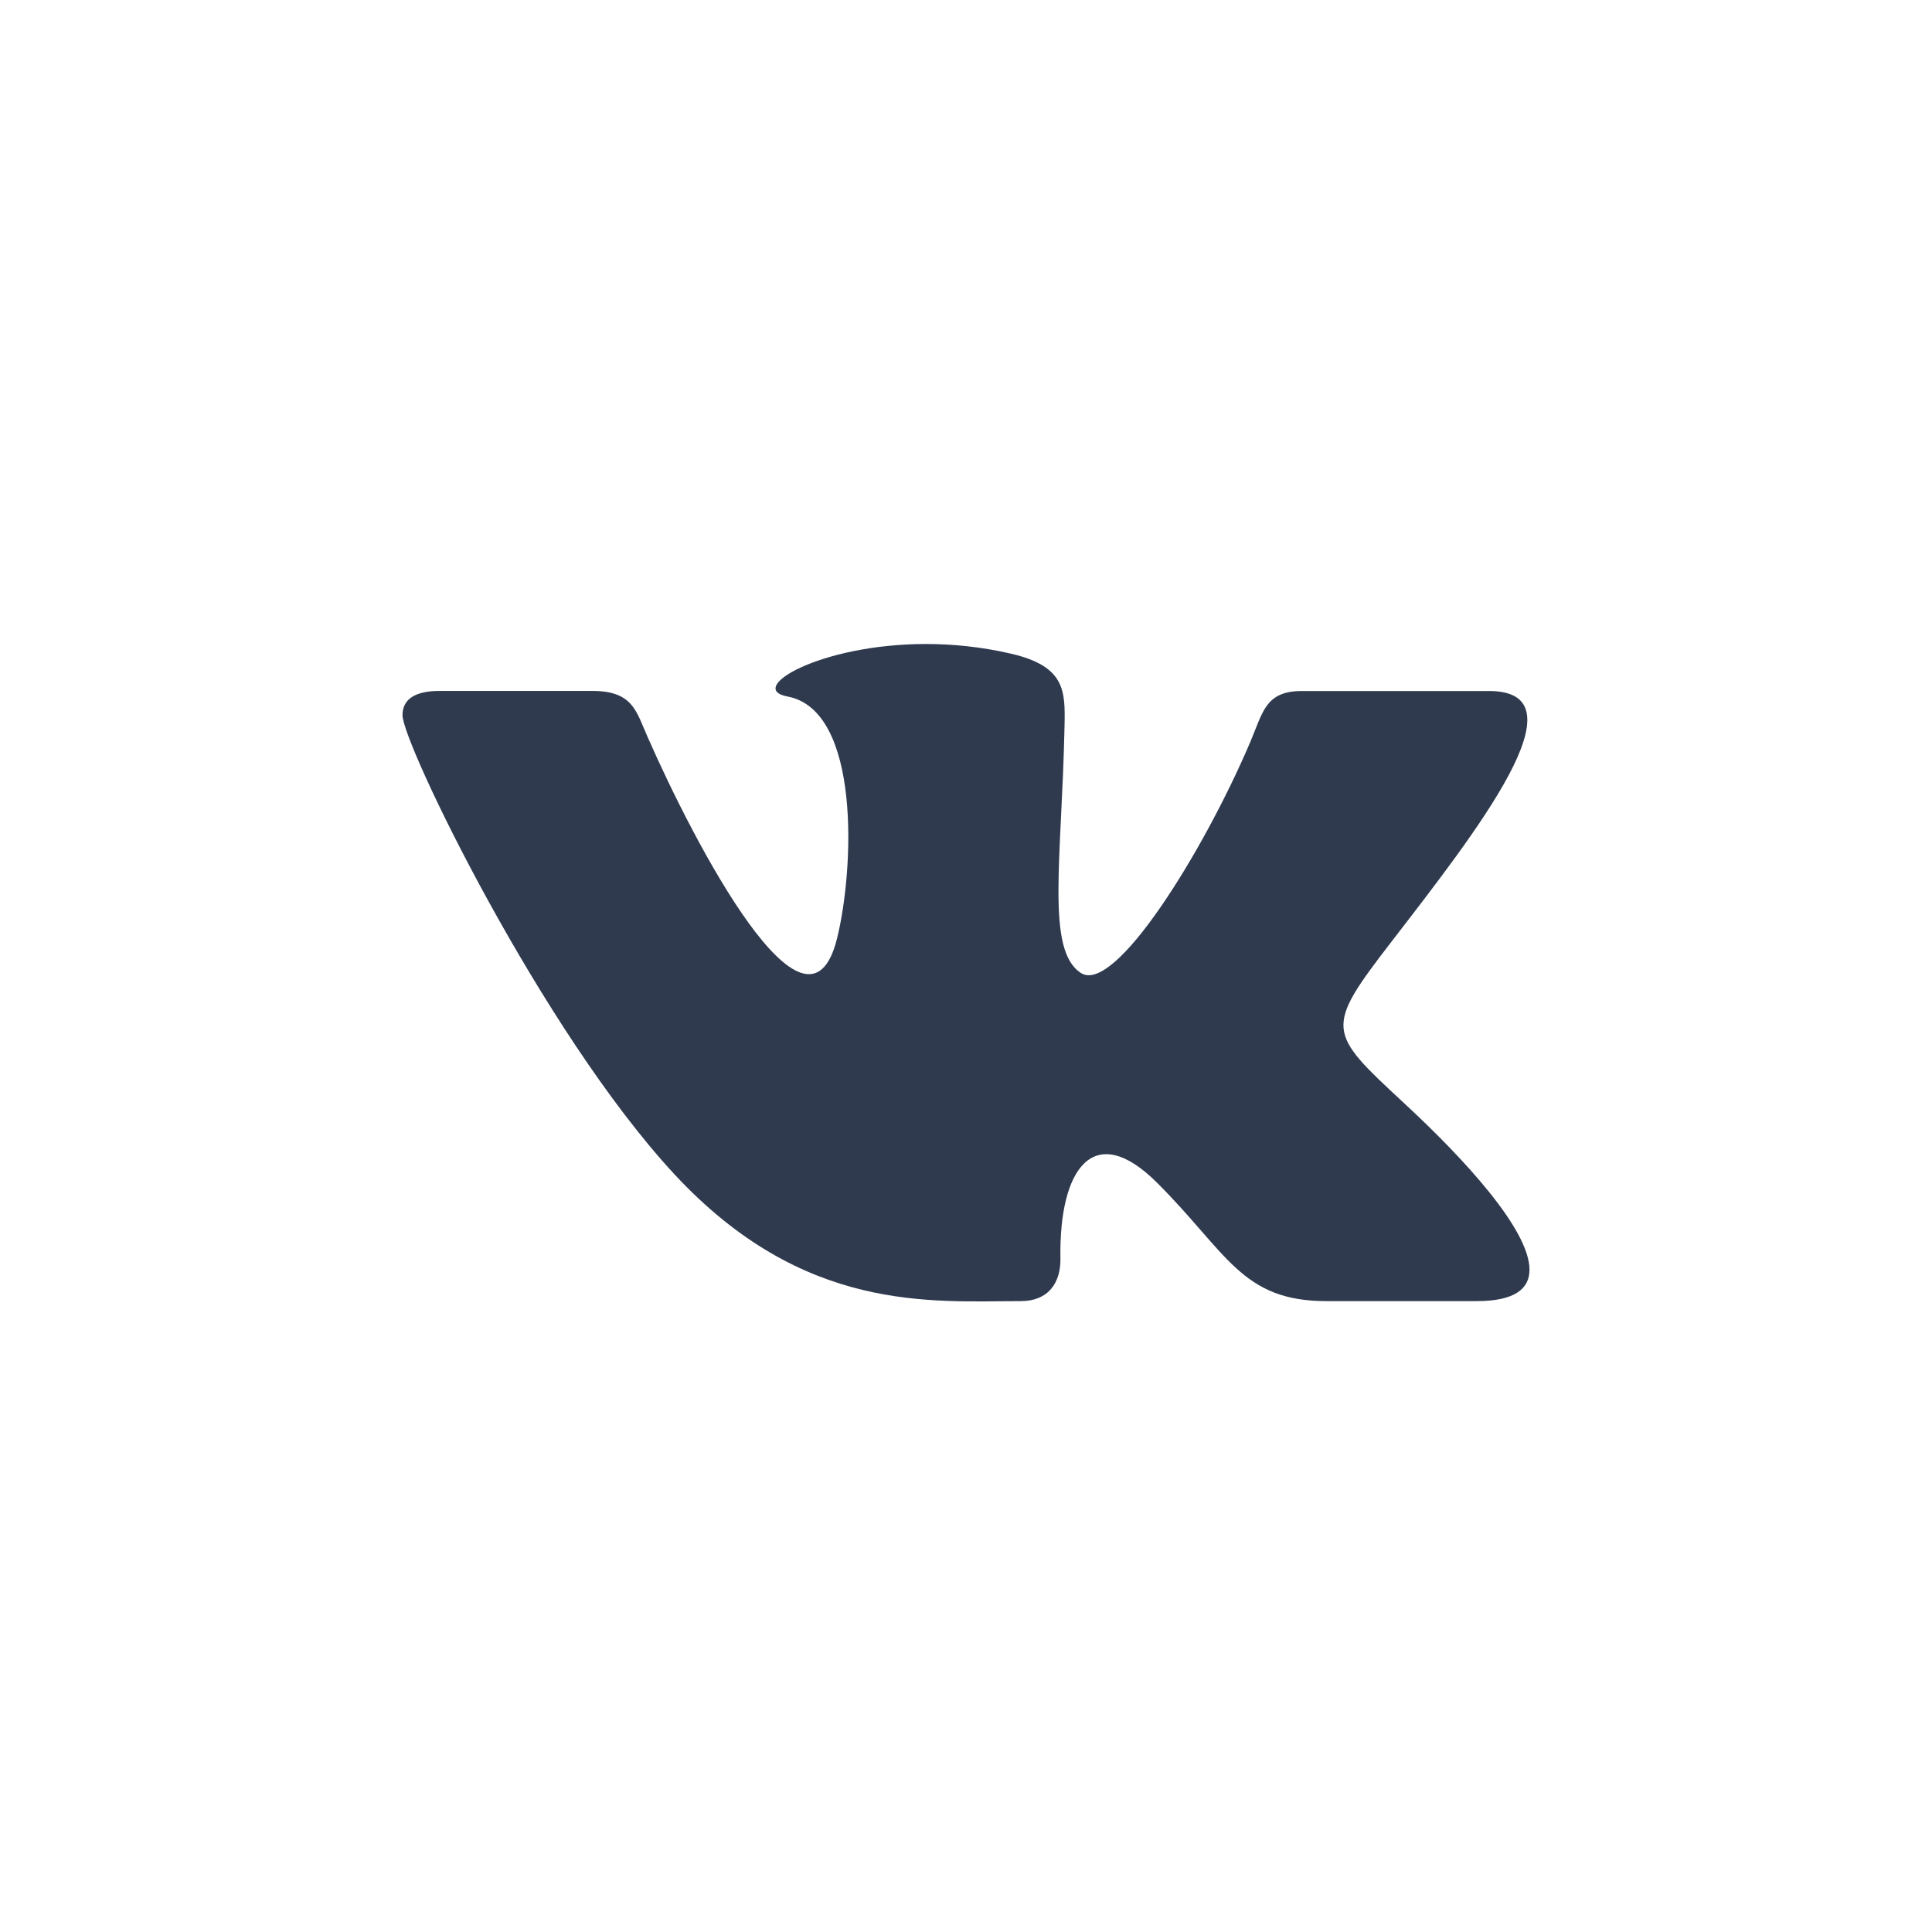
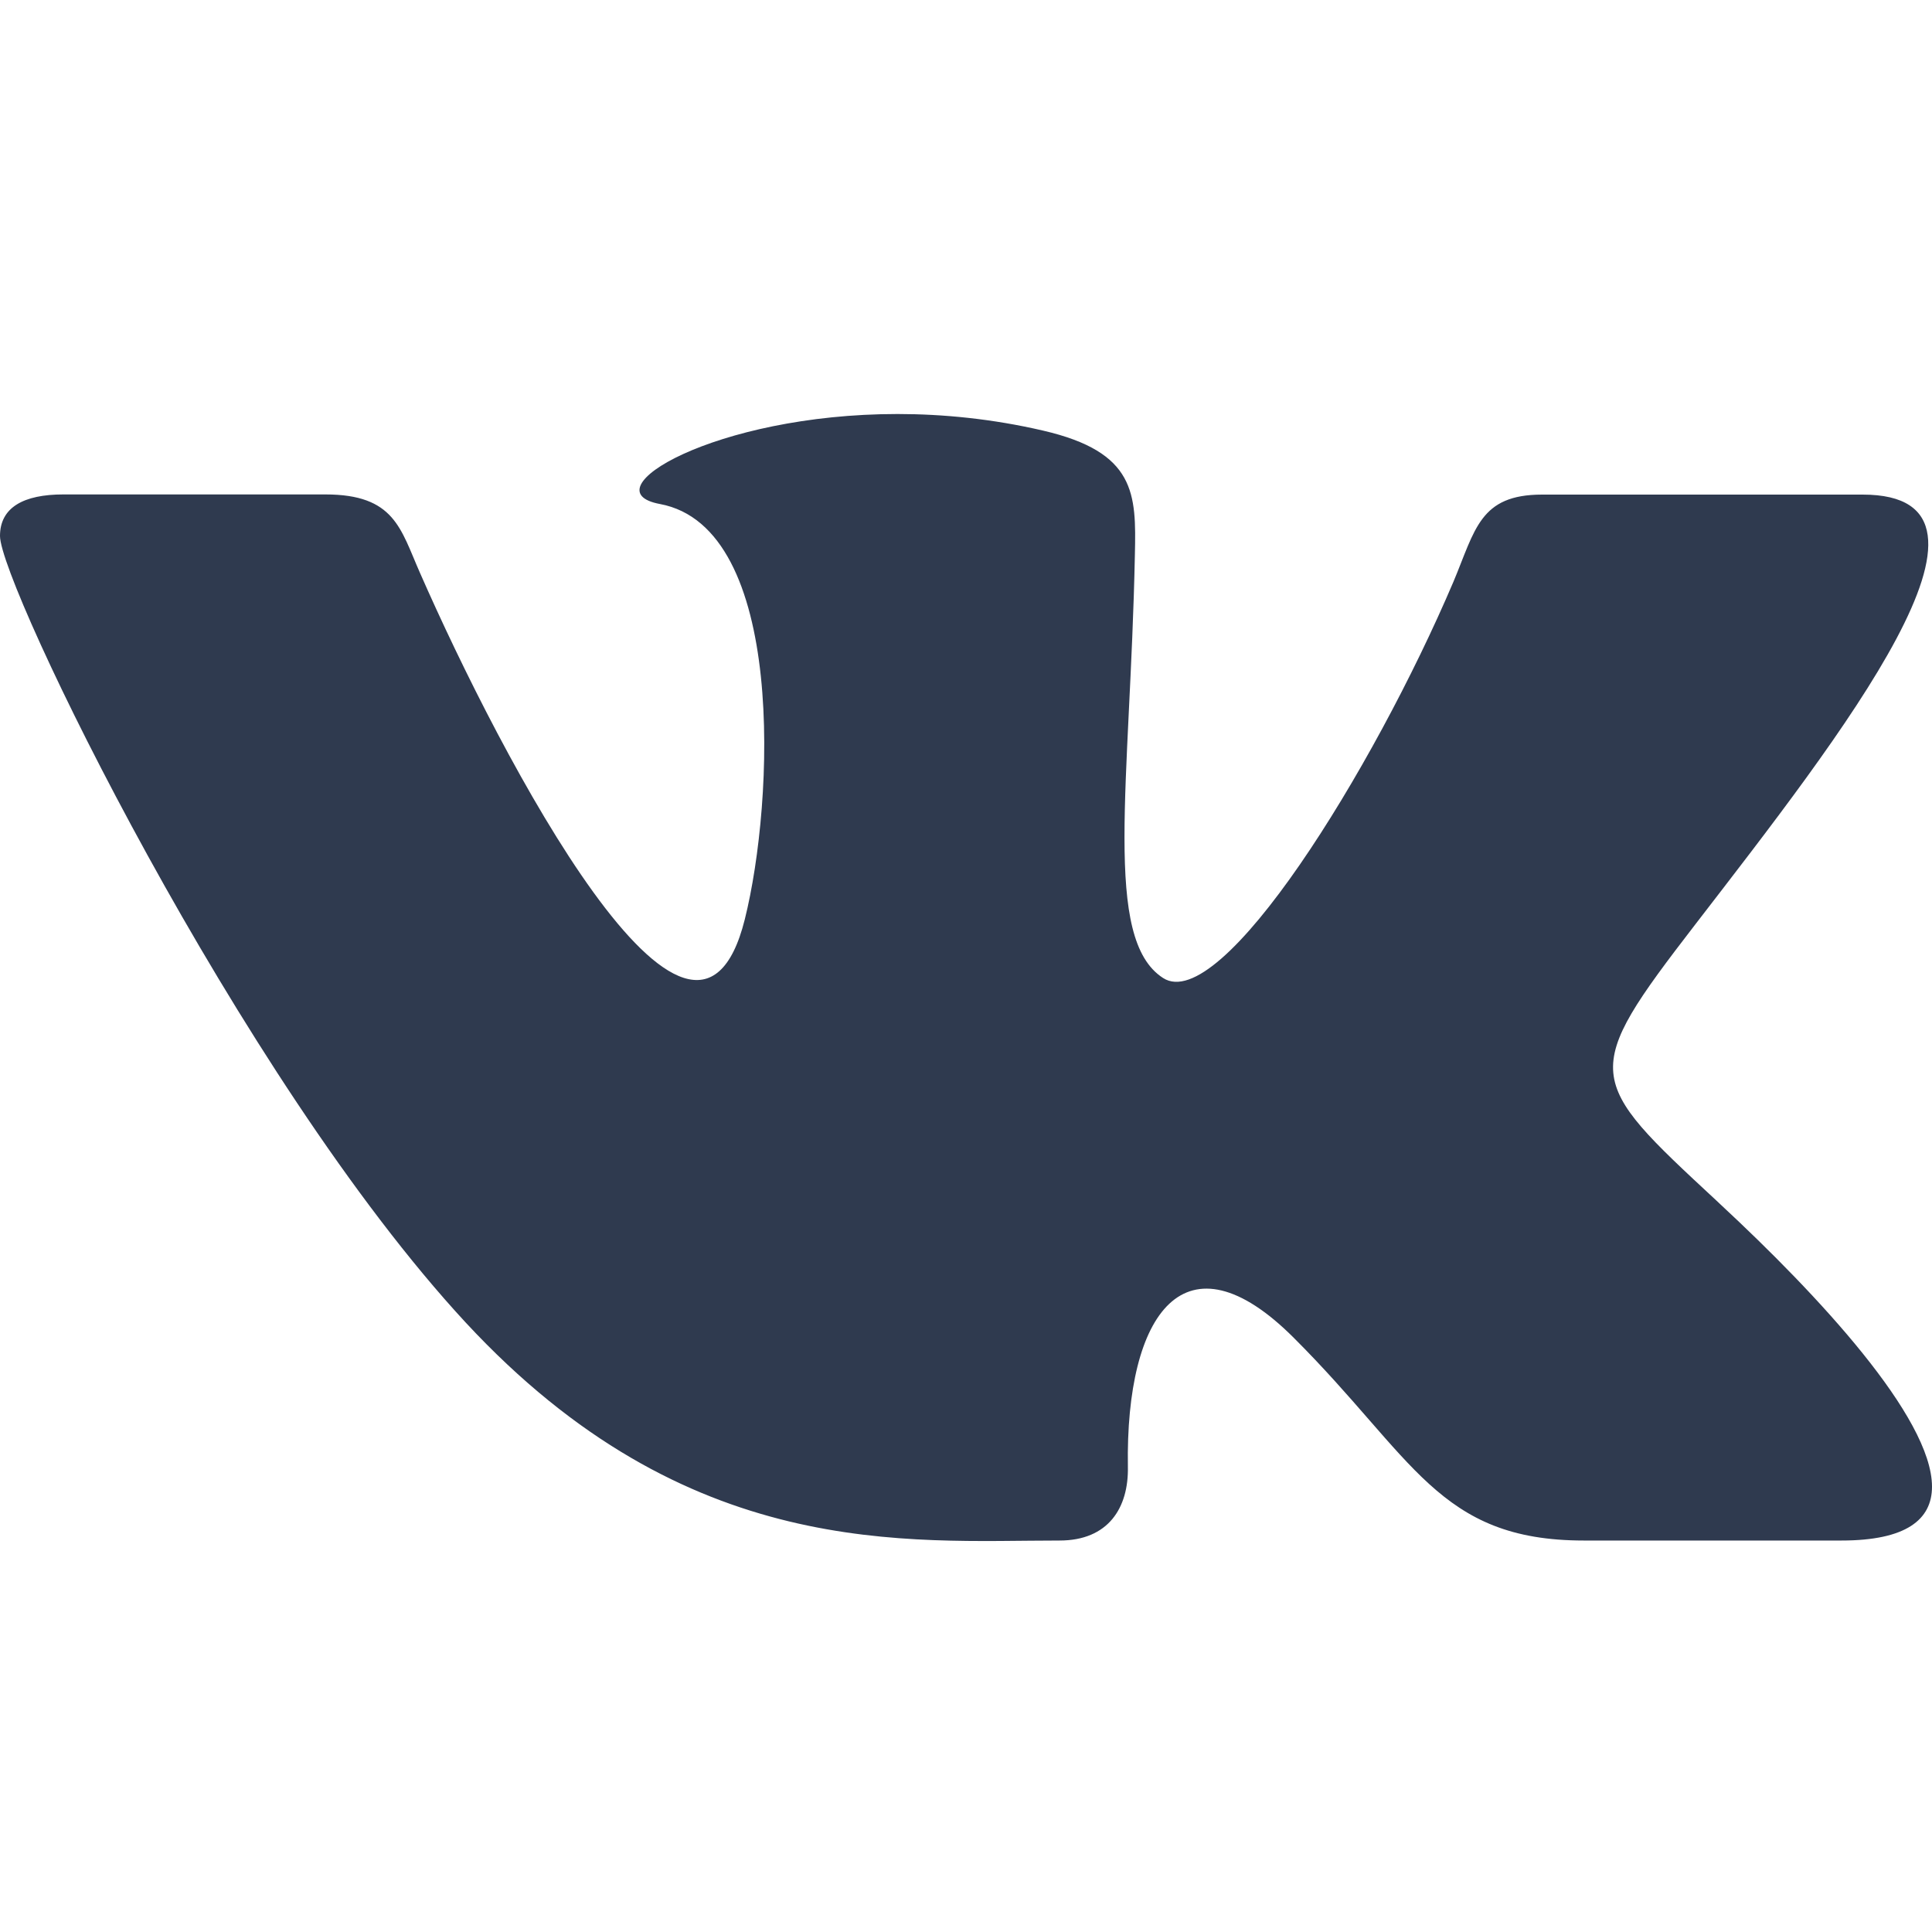
<svg xmlns="http://www.w3.org/2000/svg" width="24" height="24" viewBox="0 0 24 24" fill="none">
-   <path d="M18.344 16.163H16.477C15.422 16.163 15.245 15.562 14.375 14.694C13.59 13.909 13.155 14.511 13.173 15.629C13.179 15.926 13.032 16.163 12.678 16.163C11.573 16.163 9.984 16.319 8.374 14.583C6.727 12.804 5 9.235 5 8.884C5 8.676 5.172 8.583 5.459 8.583H7.357C7.86 8.583 7.902 8.832 8.043 9.151C8.627 10.482 10.024 13.153 10.397 11.662C10.611 10.806 10.698 8.823 9.782 8.652C9.262 8.556 10.178 8 11.504 8C11.834 8 12.192 8.035 12.558 8.12C13.231 8.276 13.234 8.578 13.224 9.018C13.19 10.684 12.989 11.804 13.428 12.087C13.847 12.358 14.949 10.585 15.532 9.216C15.691 8.838 15.723 8.584 16.175 8.584H18.497C19.713 8.584 18.338 10.332 17.287 11.696C16.449 12.783 16.484 12.815 17.438 13.7L17.47 13.73C18.171 14.381 19 15.27 19 15.773C19 16.011 18.814 16.163 18.344 16.163Z" fill="#2F3A4F" />
+   <path d="M22.875 19.137H19.675C17.866 19.137 17.563 18.106 16.071 16.618C14.726 15.273 13.98 16.305 14.011 18.221C14.021 18.73 13.769 19.137 13.162 19.137C11.268 19.137 8.544 19.404 5.784 16.428C2.961 13.378 0 7.26 0 6.658C0 6.302 0.295 6.142 0.787 6.142H4.041C4.903 6.142 4.975 6.569 5.217 7.116C6.218 9.398 8.613 13.976 9.252 11.421C9.619 9.953 9.768 6.554 8.198 6.261C7.306 6.096 8.877 5.143 11.15 5.143C11.715 5.143 12.329 5.203 12.957 5.349C14.11 5.616 14.115 6.134 14.098 6.888C14.04 9.744 13.695 11.664 14.448 12.149C15.166 12.614 17.055 9.574 18.055 7.227C18.327 6.579 18.382 6.144 19.157 6.144H23.138C25.222 6.144 22.865 9.141 21.063 11.479C19.627 13.342 19.687 13.398 21.323 14.915L21.377 14.966C22.579 16.082 24 17.606 24 18.468C24 18.876 23.681 19.137 22.875 19.137Z" fill="#2F3A4F" />
</svg>
